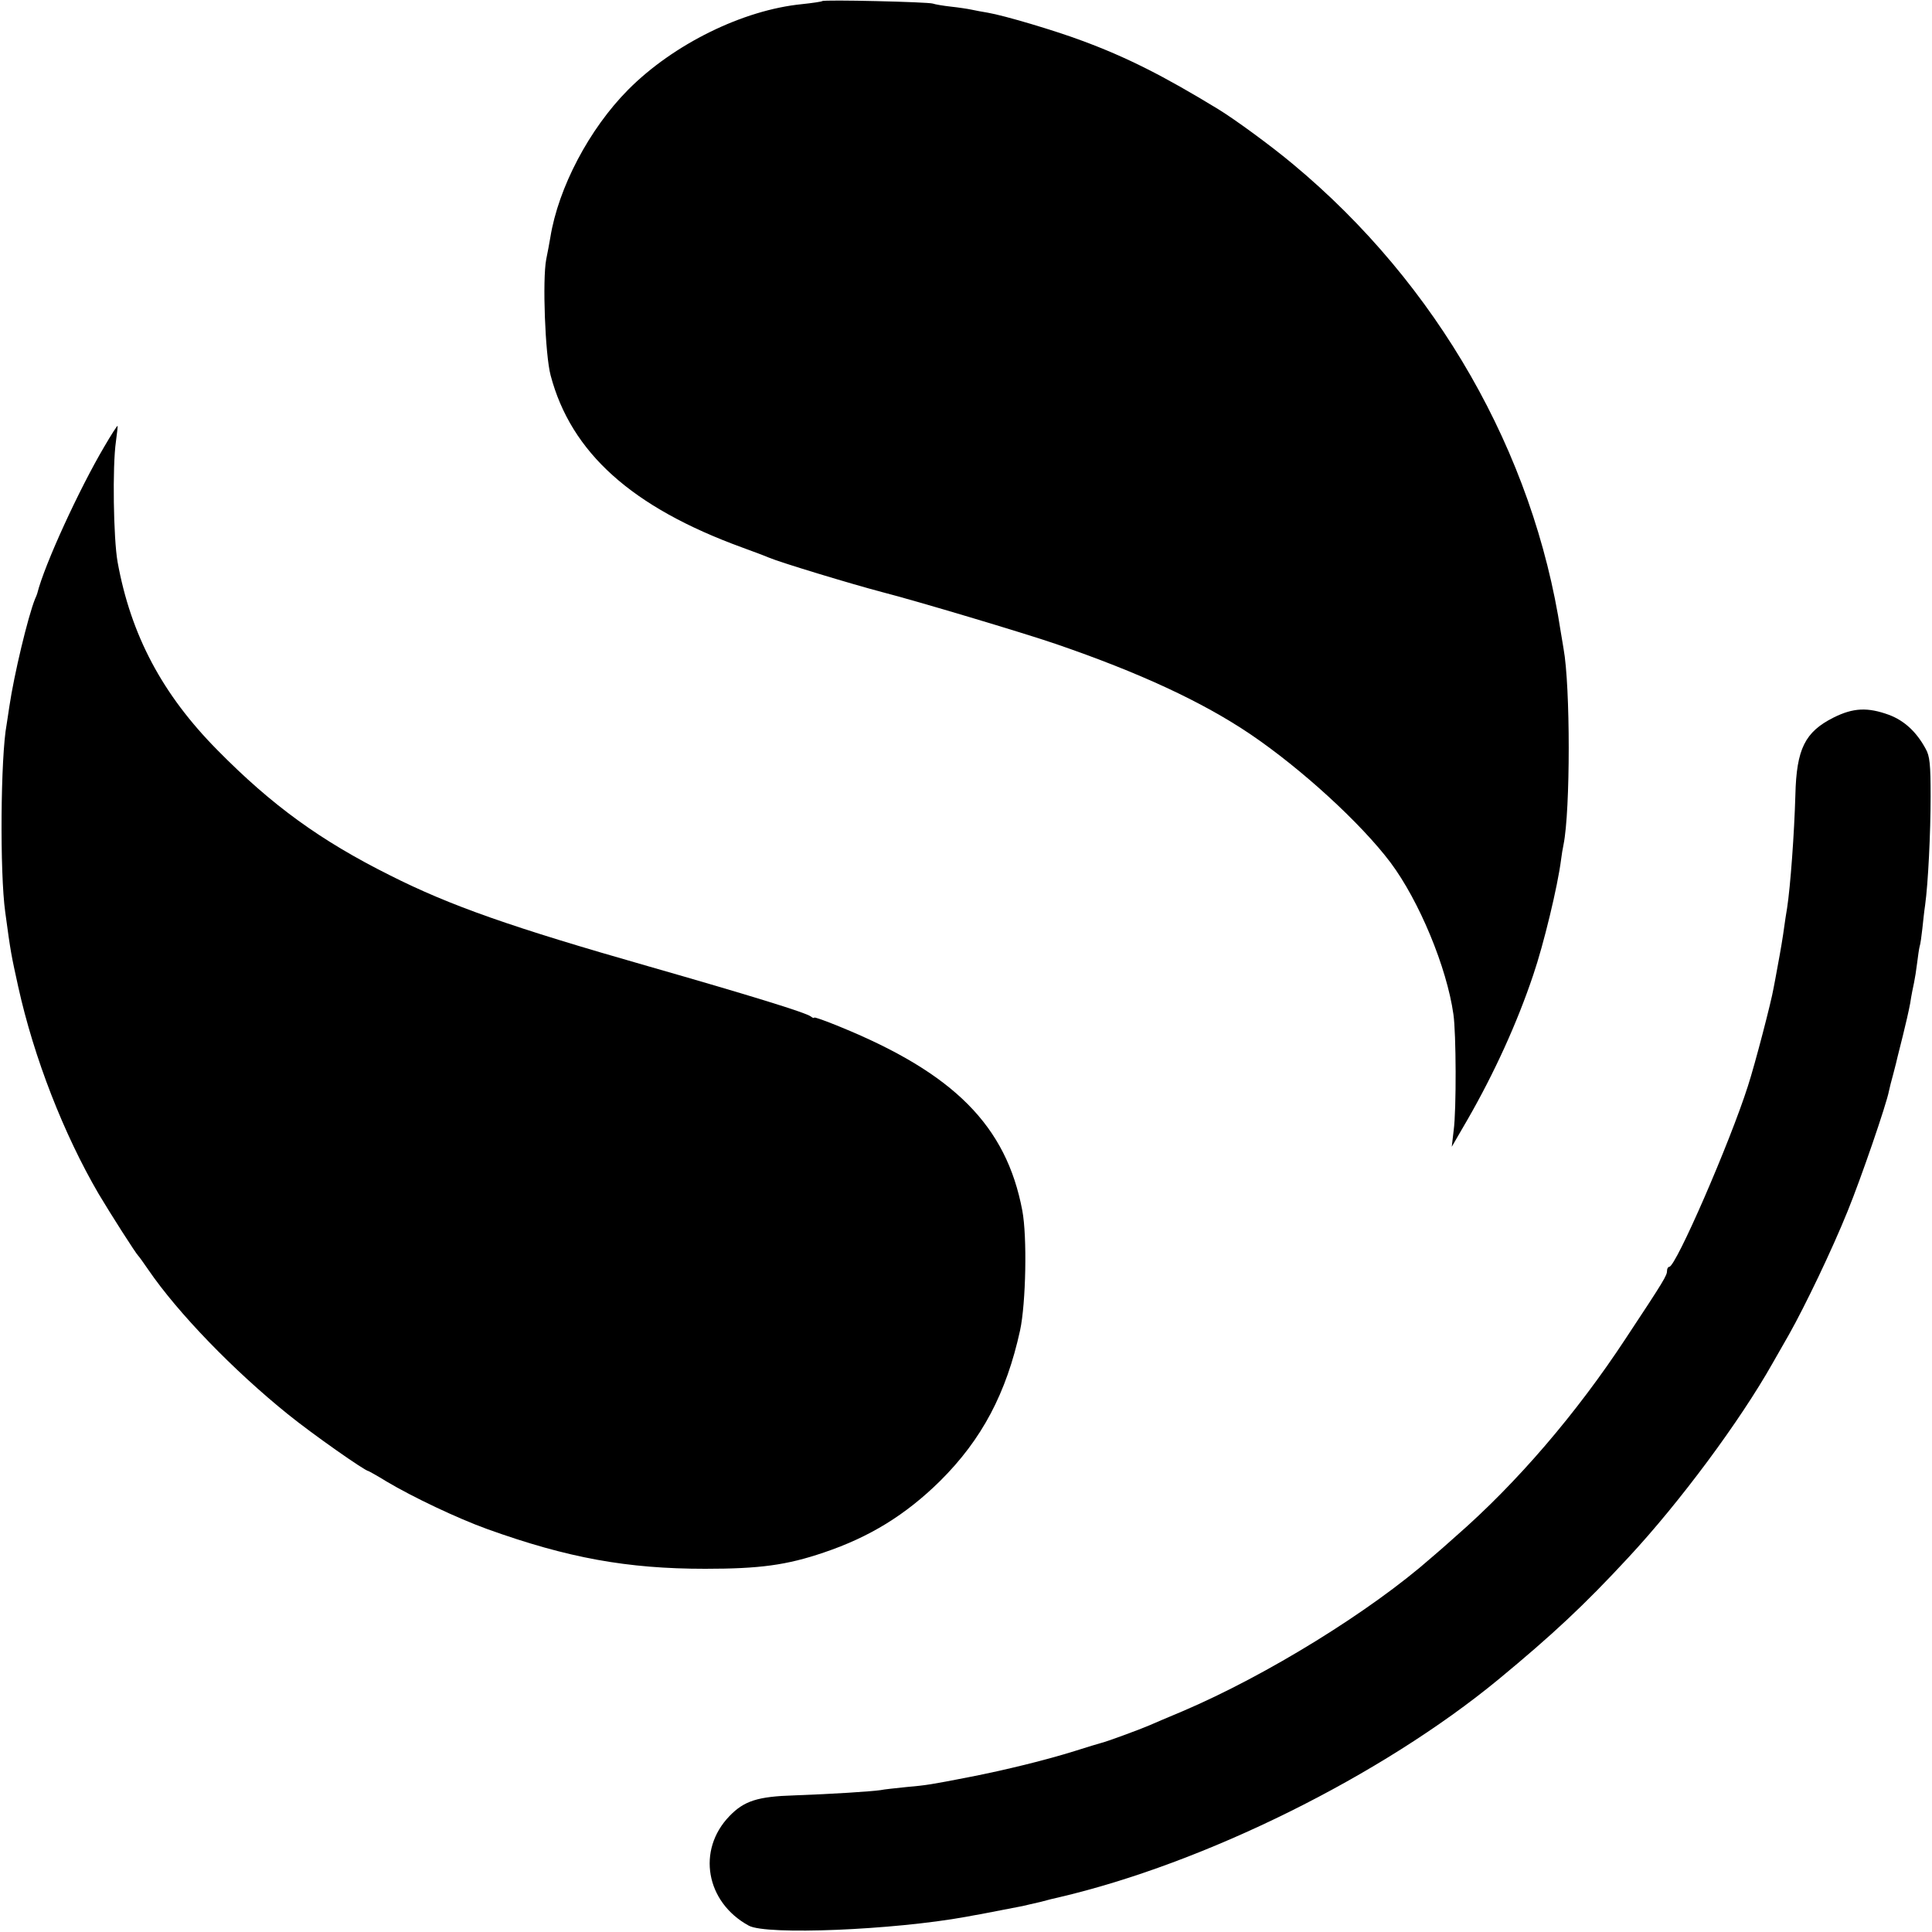
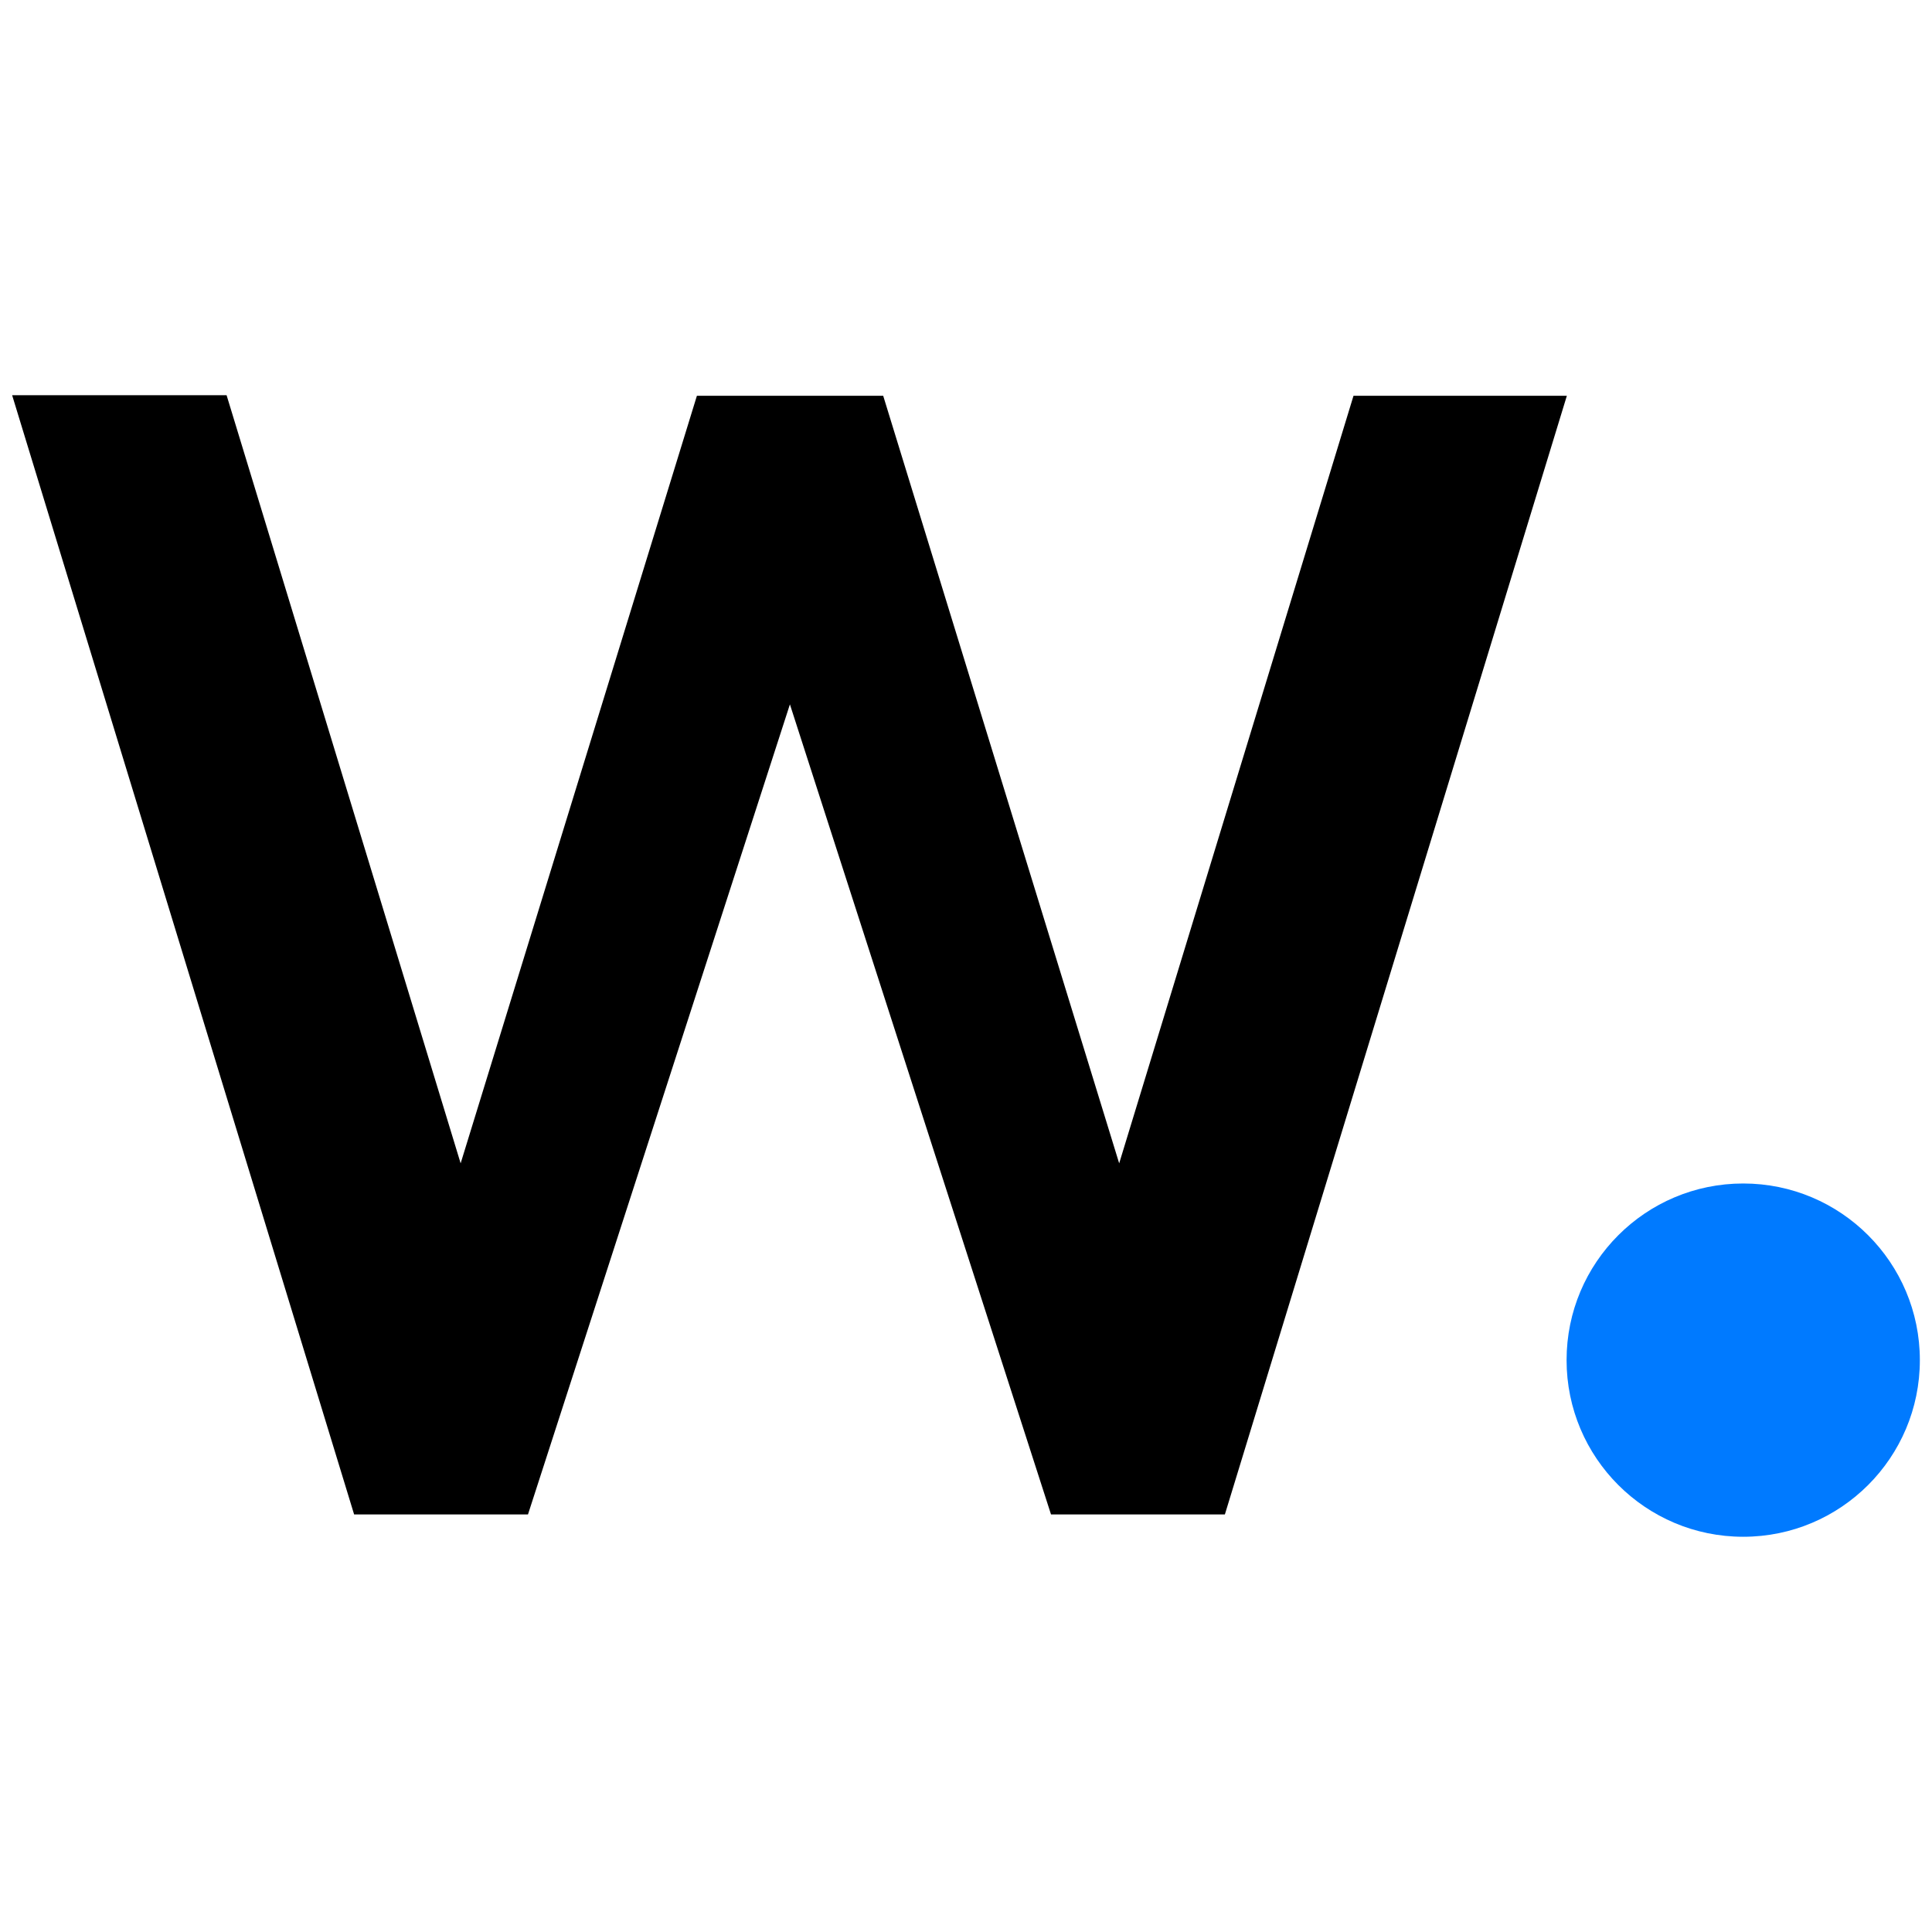
- <svg xmlns="http://www.w3.org/2000/svg" version="1.0" viewBox="0 0 700 700">
-   <path d="M297.9.4c-.2.2-3.5.7-7.3 1.1-21.4 2.1-46.6 14.5-63 31C213.5 46.7 202.3 68 199.4 86c-.3 1.9-1 5.5-1.5 8-1.4 7.3-.4 34.5 1.6 42 7.4 28 29.4 47.8 69.5 62.4 4.1 1.5 8.4 3.1 9.5 3.6 4.2 1.8 30 9.6 41 12.5 12.5 3.2 51.3 14.8 63 18.8 30.3 10.4 53 20.9 70.5 32.7 18.6 12.6 40.1 32.3 50.8 46.5 10.4 13.9 20.4 38 22.8 55 1 6.8 1.1 34.6.1 42l-.7 6 5.8-10c9.6-16.7 17.9-34.9 23.7-52.2 3.8-11.1 8.9-32.3 10.1-41.8.2-1.7.6-4.1.9-5.5 2.5-12.4 2.5-57.4 0-71-.1-.8-.6-3.5-1-6-9.9-65-44.8-126.1-97-169.5-8-6.7-21-16.2-27.2-20-19.7-12-33.1-18.8-49.4-24.8-9.9-3.7-28.1-9.1-34-10.1-1.9-.3-4.5-.8-5.9-1.1-1.4-.3-4.7-.8-7.5-1.1-2.7-.3-5.7-.8-6.5-1.1-1.7-.6-39.5-1.5-40.1-.9zM37.8 161.8c-9.1 15.4-21.7 42.8-24.3 53.2-.1.3-.4 1.2-.8 2-2.6 6.5-7.6 27.4-9.3 38.9-.4 2.5-.8 5.5-1 6.6-2.2 11.7-2.5 53.8-.5 68 2 14.9 2.2 15.6 4.7 27 5.7 25.8 16.5 53.4 29.1 75 4.4 7.4 13.6 21.8 14.4 22.5.3.3 1.9 2.5 3.6 5 10.8 15.8 31 36.6 50.6 52.4 8.9 7.2 28 20.6 29.2 20.6.1 0 3.2 1.7 6.6 3.8 9.4 5.6 25.6 13.3 36.4 17.2 29.2 10.5 50.8 14.4 79 14.4 19.7 0 29.5-1.3 43-5.9 16.6-5.6 29.6-13.6 42.1-25.9 15.2-15.1 24-31.8 29-54.6 2.1-9.8 2.6-33.9.8-43.4-5.8-30.7-24.7-49.7-66.1-66.6-5.1-2.1-9.3-3.6-9.3-3.3 0 .3-.6.1-1.2-.4-1.8-1.4-21.9-7.6-58.9-18.2-49.7-14.2-71.7-21.9-93.7-33-25-12.5-42.6-25.2-62.4-45.3-20-20.2-31.4-41.7-36.2-68.2-1.5-8.5-1.9-34.6-.6-43.6.4-3 .7-5.6.6-5.7-.1-.2-2.3 3.2-4.8 7.5z" />
-   <path d="M664.3 260c-10.3 5.2-13.4 11.3-13.8 28-.4 14.1-1.8 33.2-3 41-.3 1.9-.8 4.8-1 6.5-.5 3.8-1.3 8.6-2.5 15-.5 2.7-1.1 6.1-1.4 7.5-.8 4.8-6.7 27.5-9.3 35.5-6.5 20.4-26.1 65.5-28.5 65.5-.4 0-.8.6-.8 1.4 0 1.7-.9 3.3-15 24.6-17.8 27.1-39.4 52.3-61.4 71.5-3.1 2.8-7.1 6.3-8.9 7.8-22 19.4-59.7 42.7-90.2 55.7-5.5 2.3-10.9 4.6-12 5.1-3.7 1.6-16 6.1-17.5 6.4-.8.2-5.1 1.5-9.5 2.9-10.2 3.2-25.1 6.9-38.5 9.5-13.9 2.7-15 2.9-22.8 3.6-3.7.4-7.8.8-9.2 1.1-3.5.5-17.3 1.4-31.2 1.9-13.3.4-18.2 2-23.5 7.5-11.9 12.3-8.6 31.2 7 39.7 6.3 3.5 52.3 1.6 78.7-3.2 1.4-.3 3.9-.7 5.5-1 2.6-.5 8.2-1.6 15-2.9 1.1-.3 4-.9 6.5-1.5 2.5-.7 5.4-1.4 6.4-1.6 53.2-12.4 117.1-44.1 159.5-79 19.6-16.2 31.1-26.9 47.1-44.2 18.7-20.1 40.4-49.4 52.2-70.3 1.4-2.5 4.1-7.2 6-10.5 5.9-10.5 15.5-30.5 21.2-44.6 4.9-12 14.1-38.8 15-43.6.2-1 .9-3.8 1.6-6.3.7-2.5 1.3-5.2 1.5-6l2-8c.9-3.6 2.1-8.8 2.6-11.5.4-2.8 1.1-6.1 1.4-7.5.3-1.4.8-4.5 1.1-7 .3-2.5.7-5.2.9-6 .3-.8.7-3.8 1-6.5.3-2.8.7-6.6 1-8.5 1.1-7.9 2-26.3 2-39.5 0-11.5-.3-14.6-1.8-17.2-3.3-6.1-7.7-10.2-13.3-12.3-7.7-2.8-12.9-2.6-20.1 1z" />
+ <svg xmlns="http://www.w3.org/2000/svg" version="1.1" id="Capa_1" x="0px" y="0px" width="700px" height="700px" viewBox="0 0 700 700" style="enable-background:new 0 0 700 700;" xml:space="preserve">
+   <style type="text/css">
+ 	.st0{fill:#007AFF;}
+ </style>
+   <g>
+     <polygon points="405.5,421.5 320,143.4 252.5,143.4 166.9,421.5 82.1,143.2 4.4,143.2 128.3,548.7 191.3,548.7 286.2,255.2    380.8,548.7 443.8,548.7 567.7,143.4 490.4,143.4  " />
+     <circle class="st0" cx="631.6" cy="492.8" r="64" />
+   </g>
</svg>
